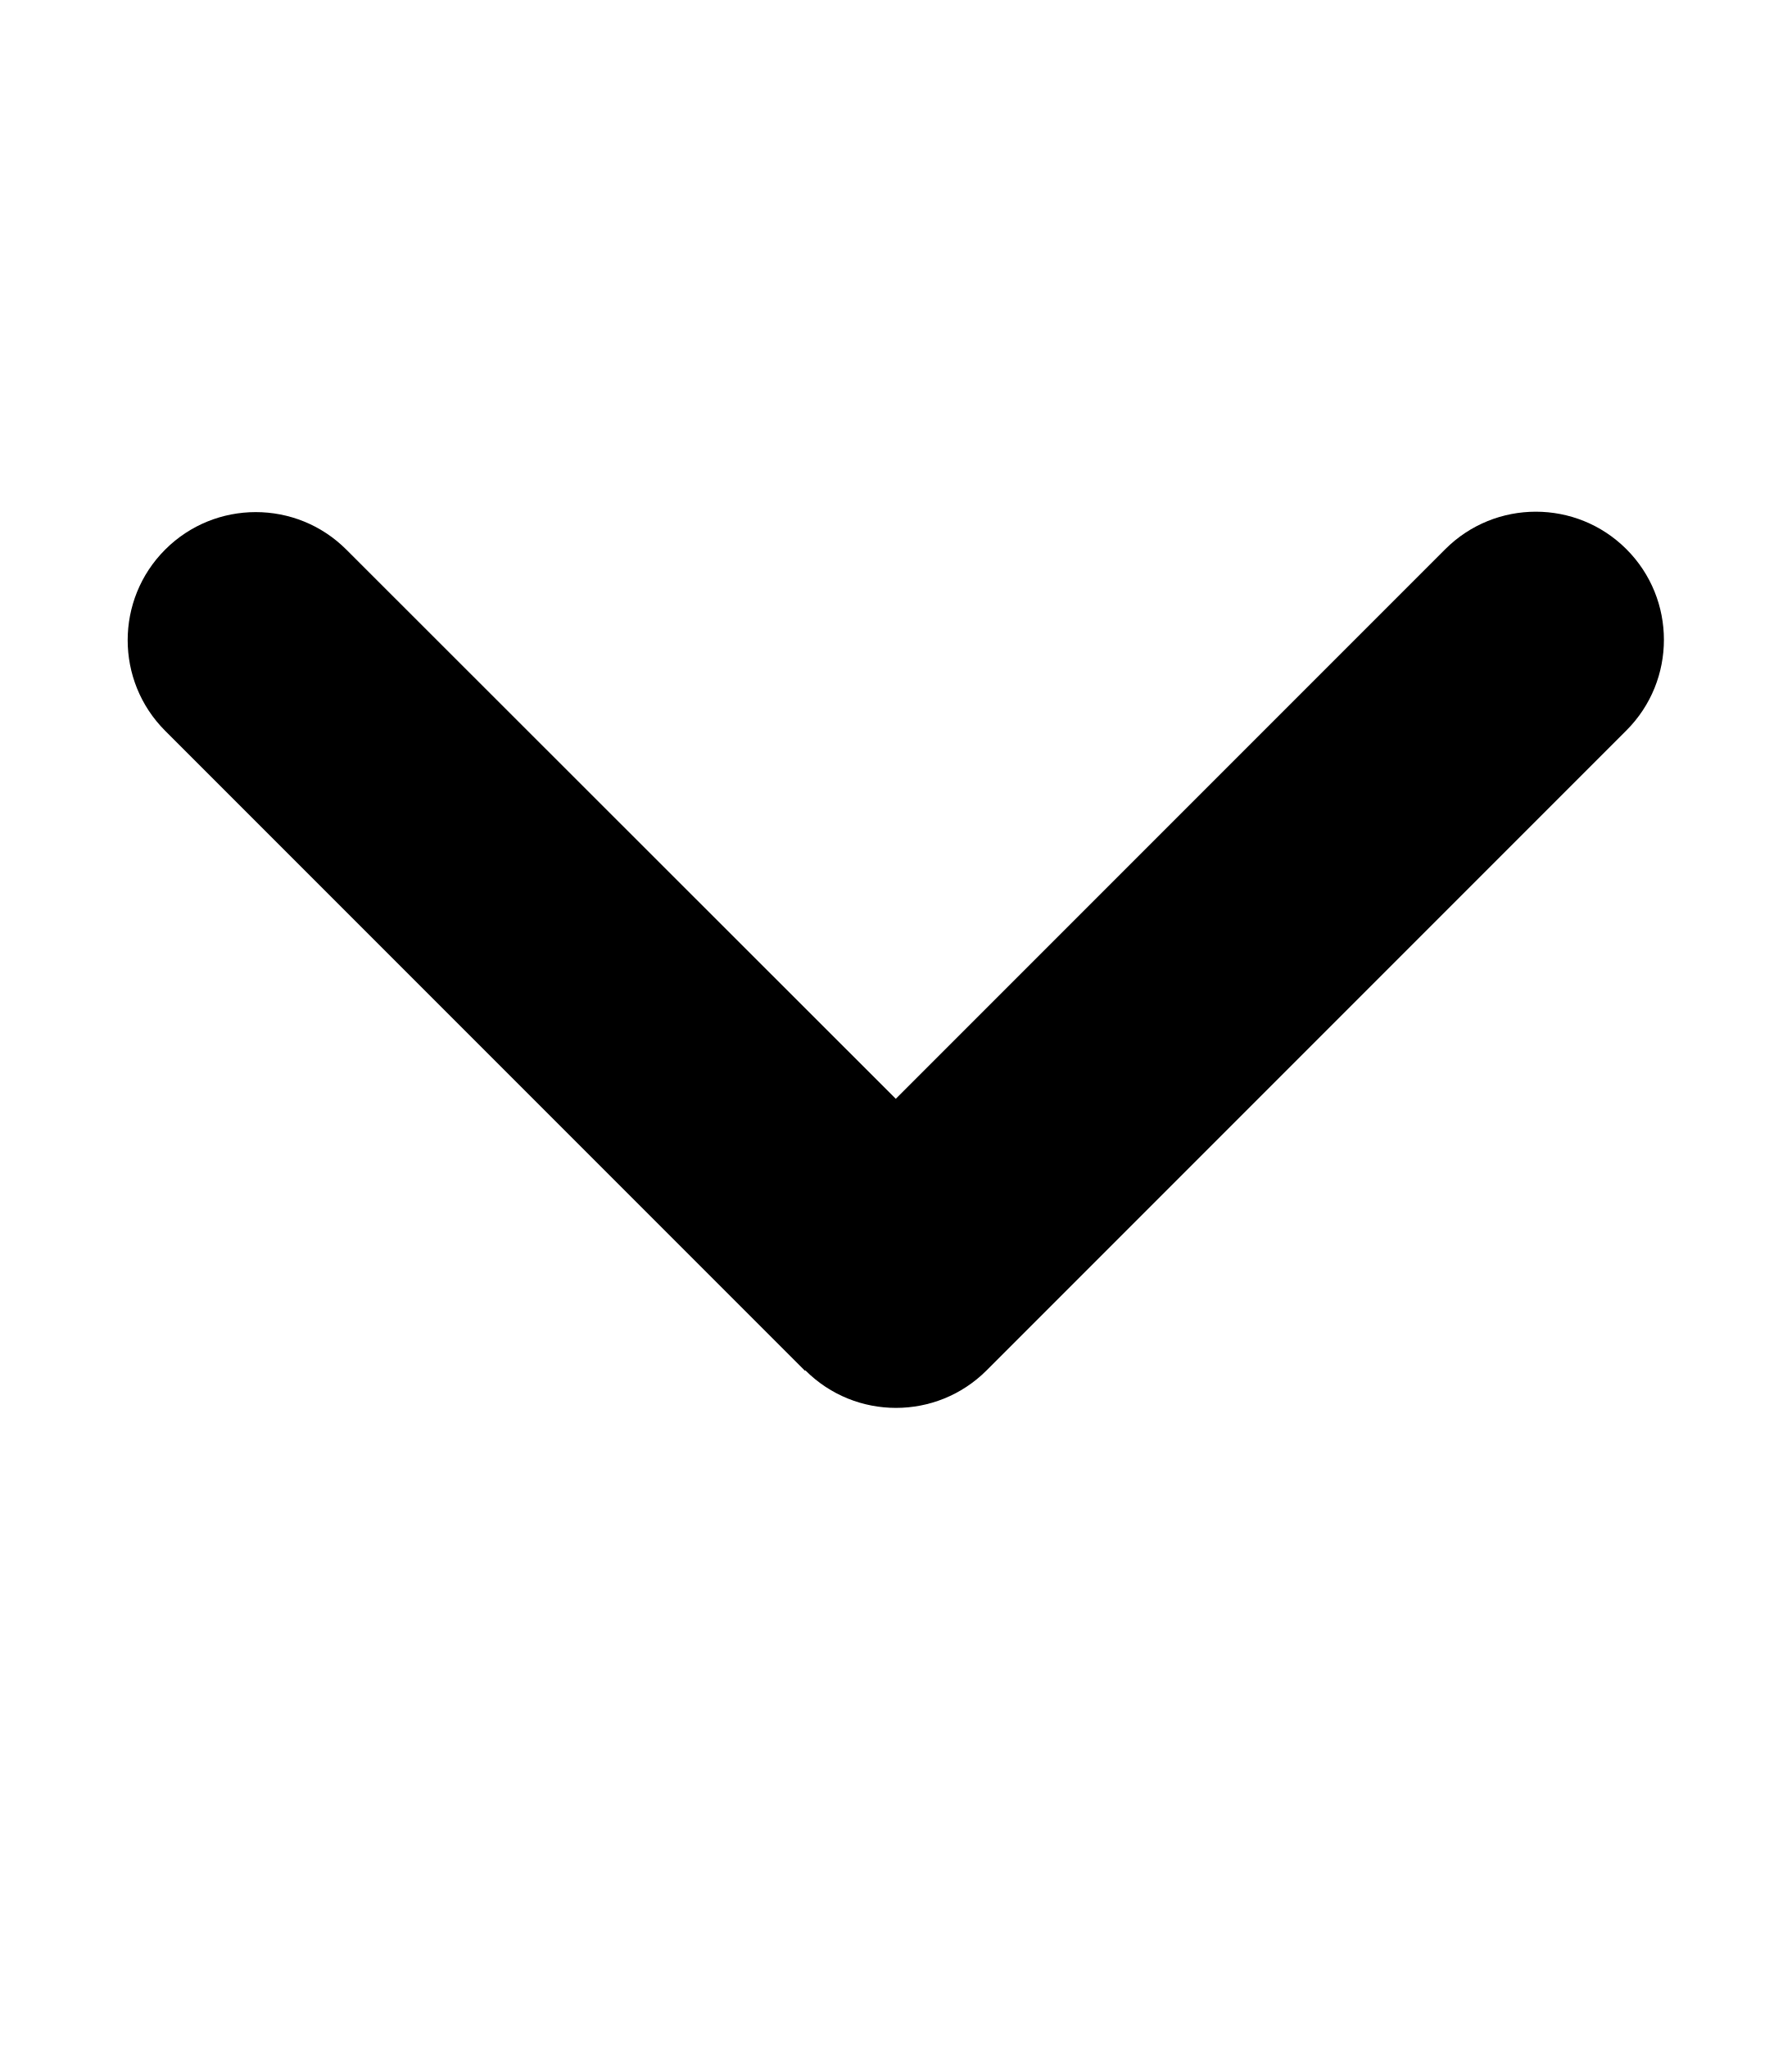
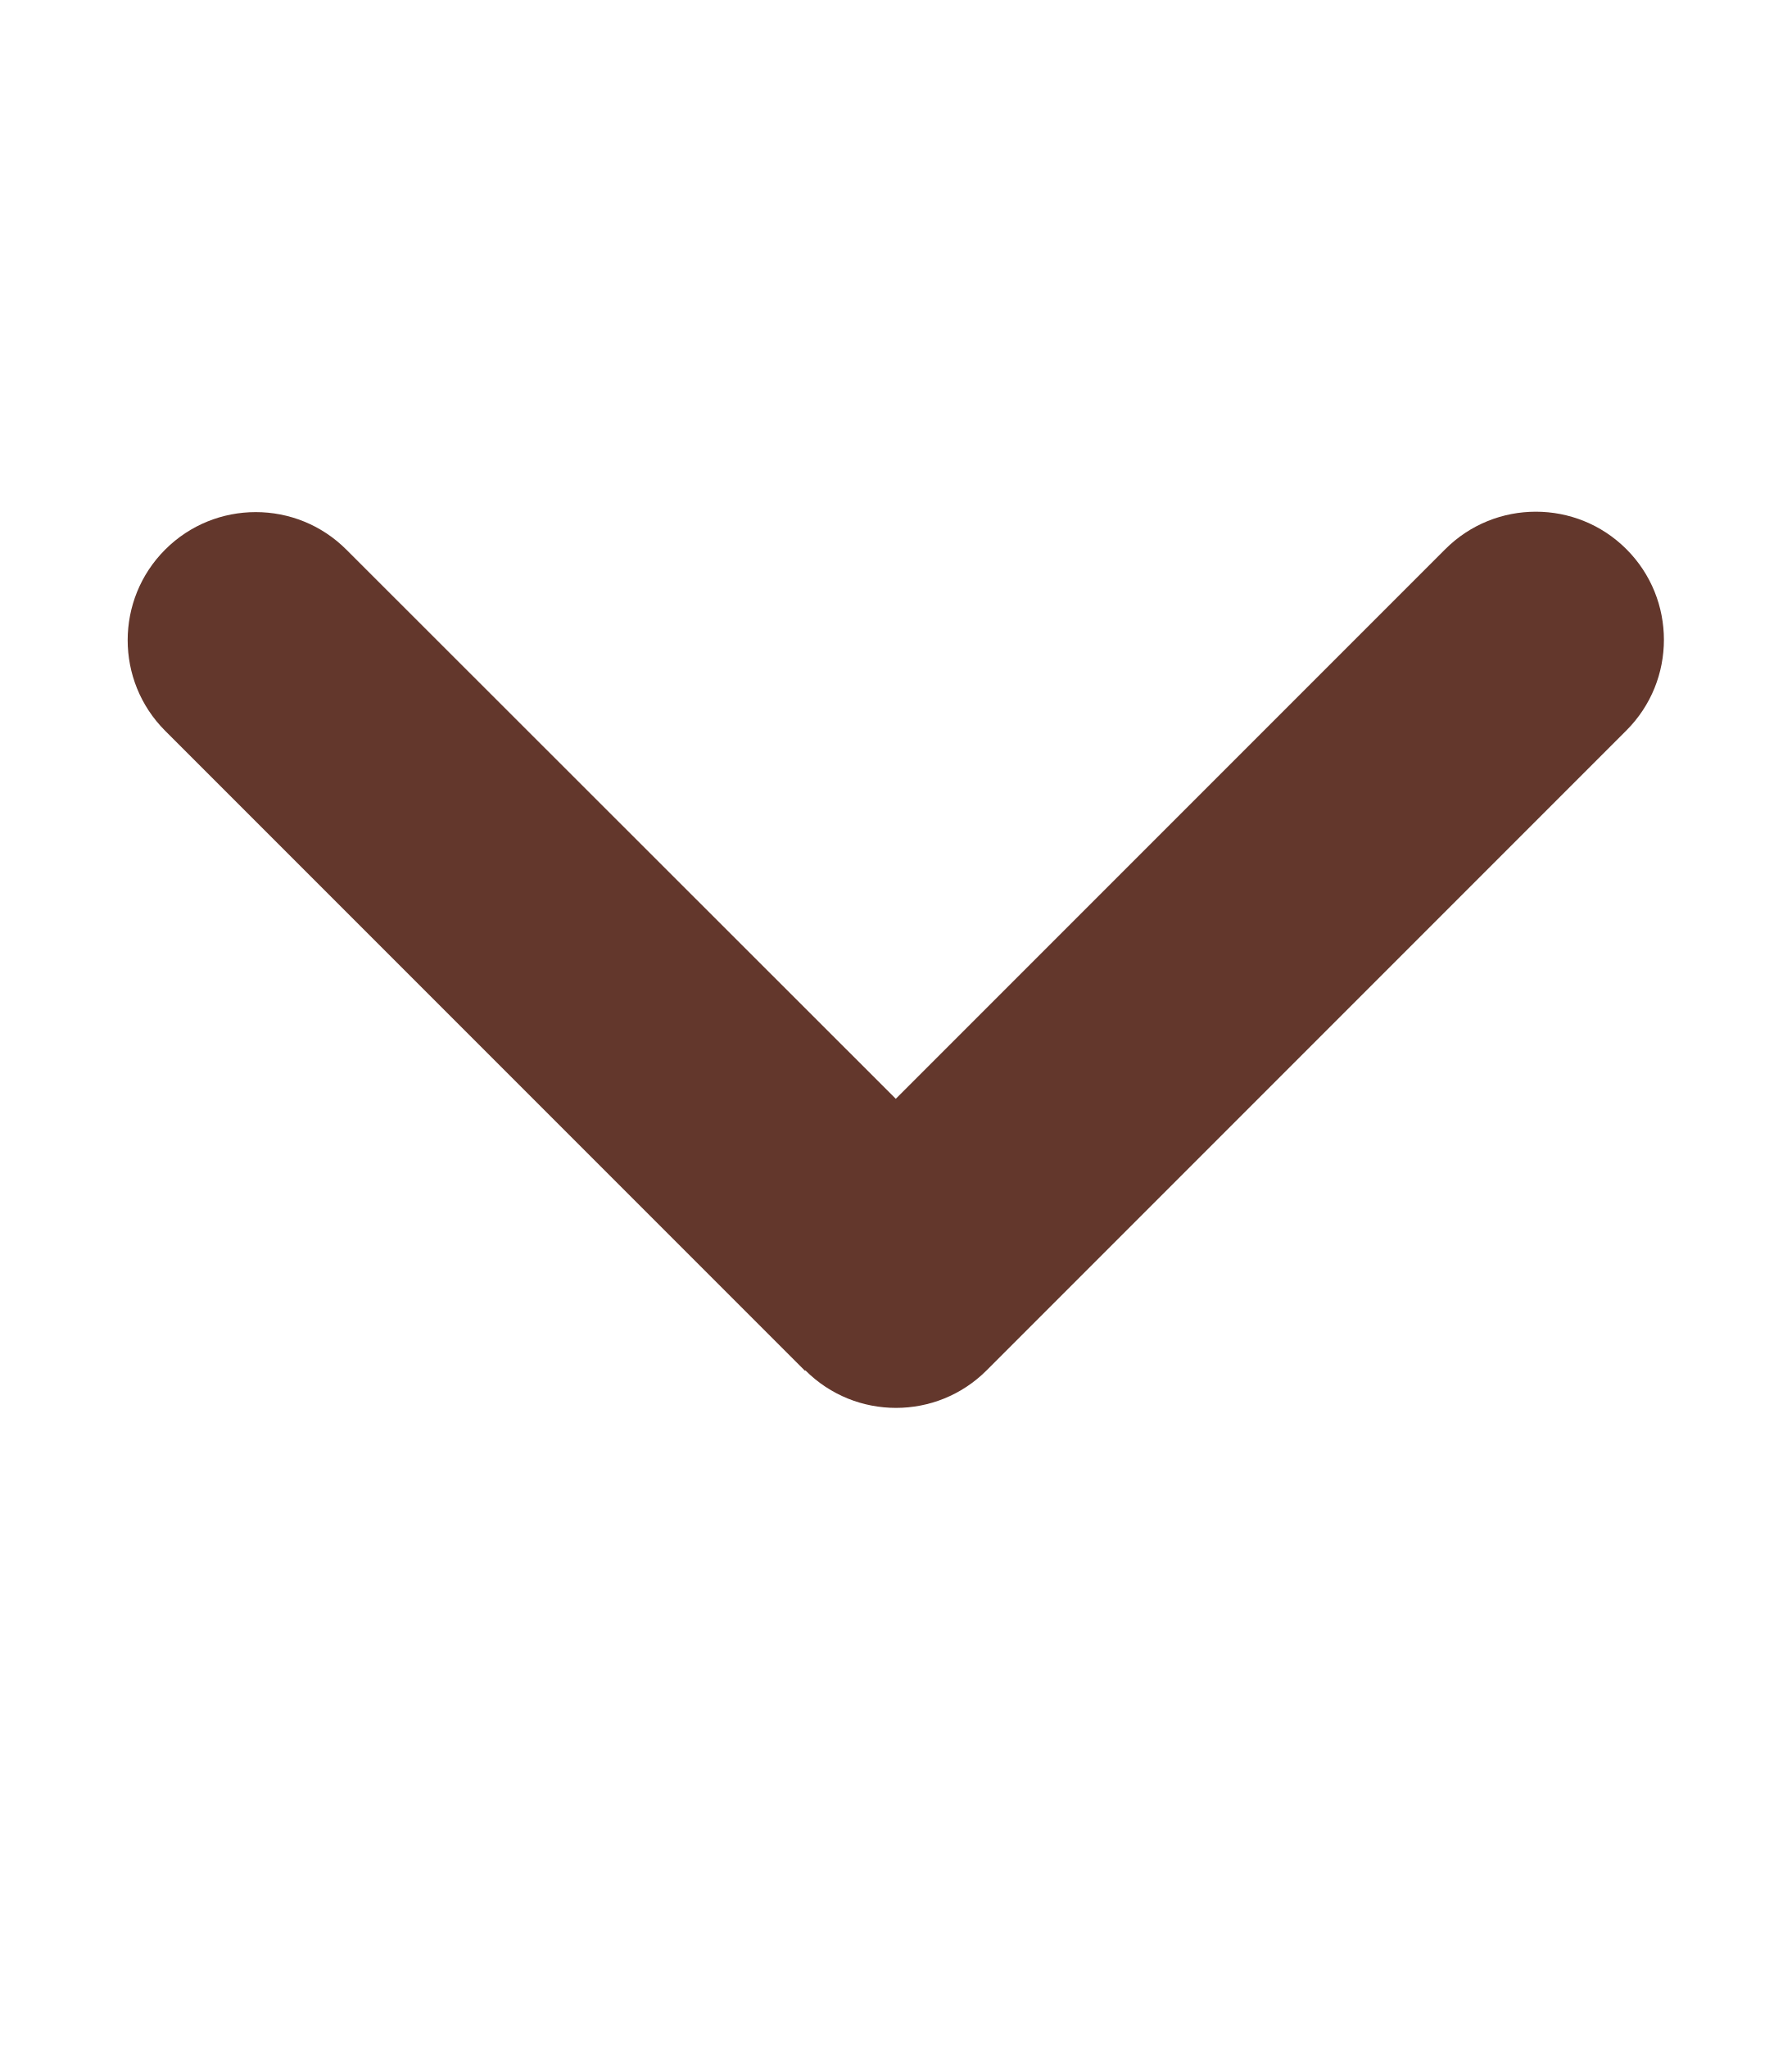
<svg xmlns="http://www.w3.org/2000/svg" viewBox="0 0 448 512">
-   <path d="M201.4 342.6c12.5 12.5 32.8 12.5 45.3 0l160-160c12.5-12.5 12.5-32.8 0-45.3s-32.8-12.5-45.3 0L224 274.7 86.6 137.4c-12.5-12.5-32.8-12.5-45.3 0s-12.5 32.8 0 45.3l160 160z" />
+   <path d="M201.4 342.6c12.5 12.5 32.8 12.5 45.3 0l160-160c12.5-12.5 12.5-32.8 0-45.3s-32.8-12.5-45.3 0L224 274.7 86.6 137.4c-12.5-12.5-32.8-12.5-45.3 0s-12.5 32.8 0 45.3l160 160z" fill="#63372c" />
</svg>
